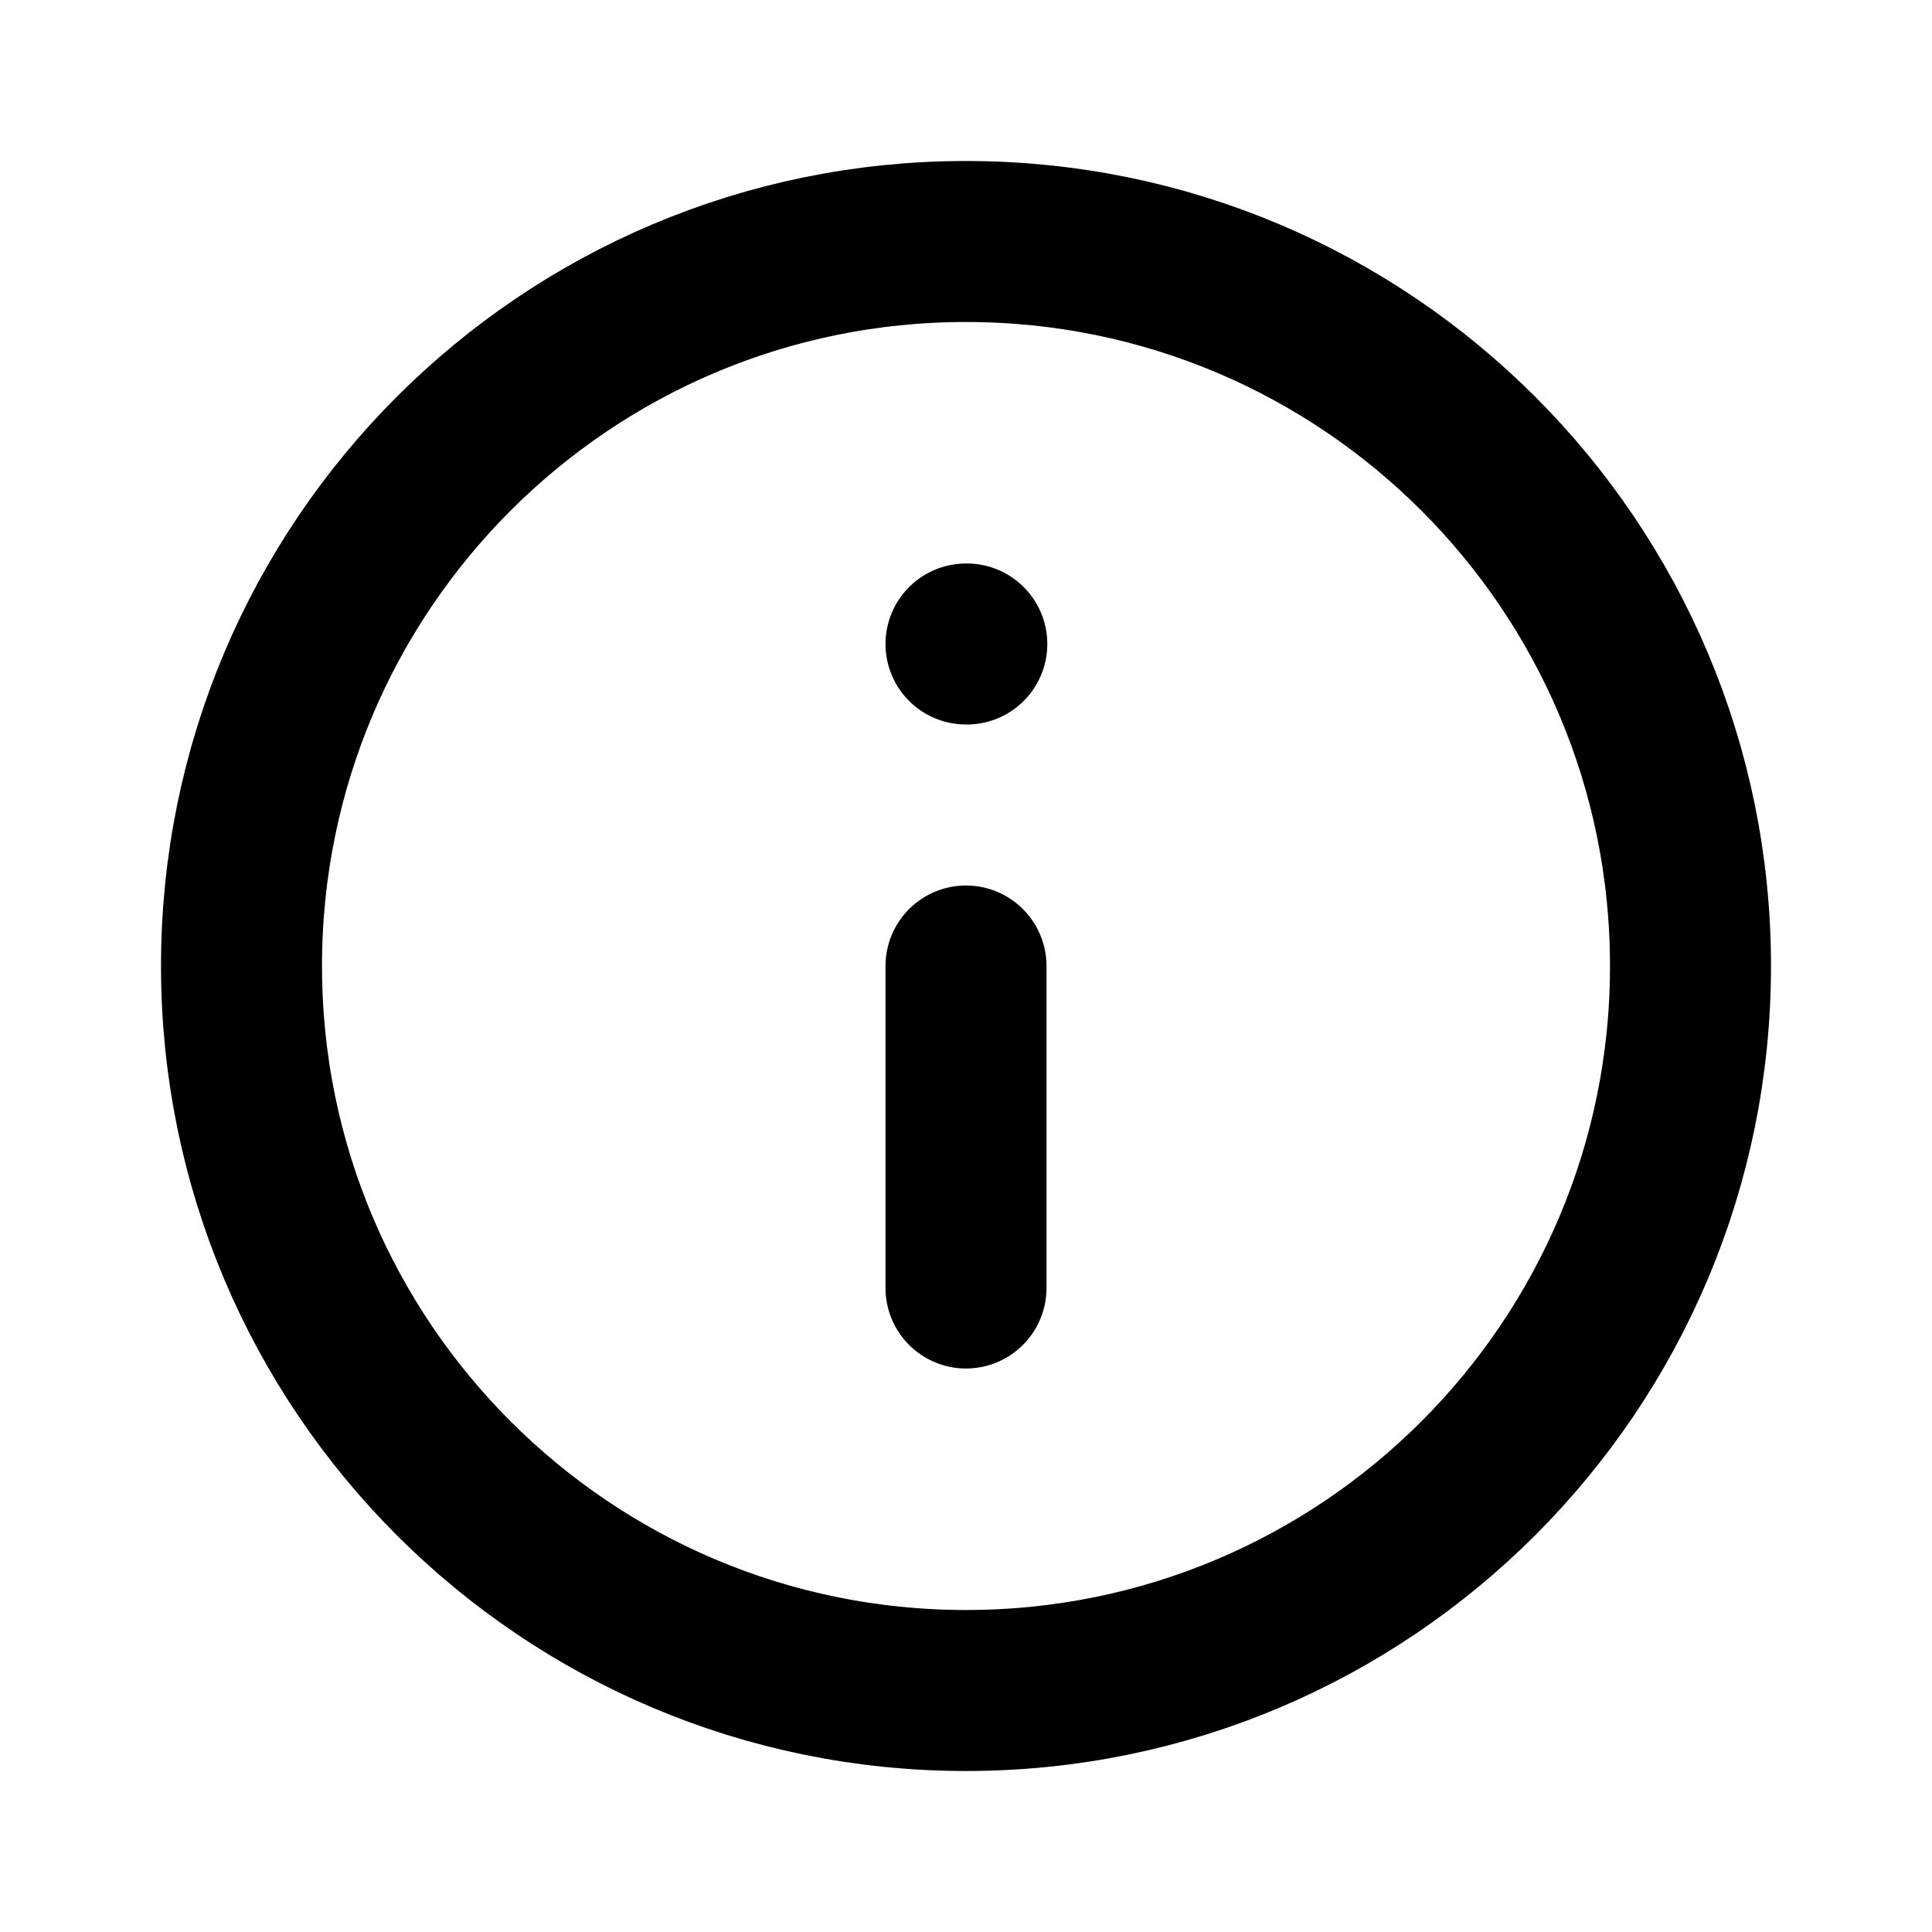
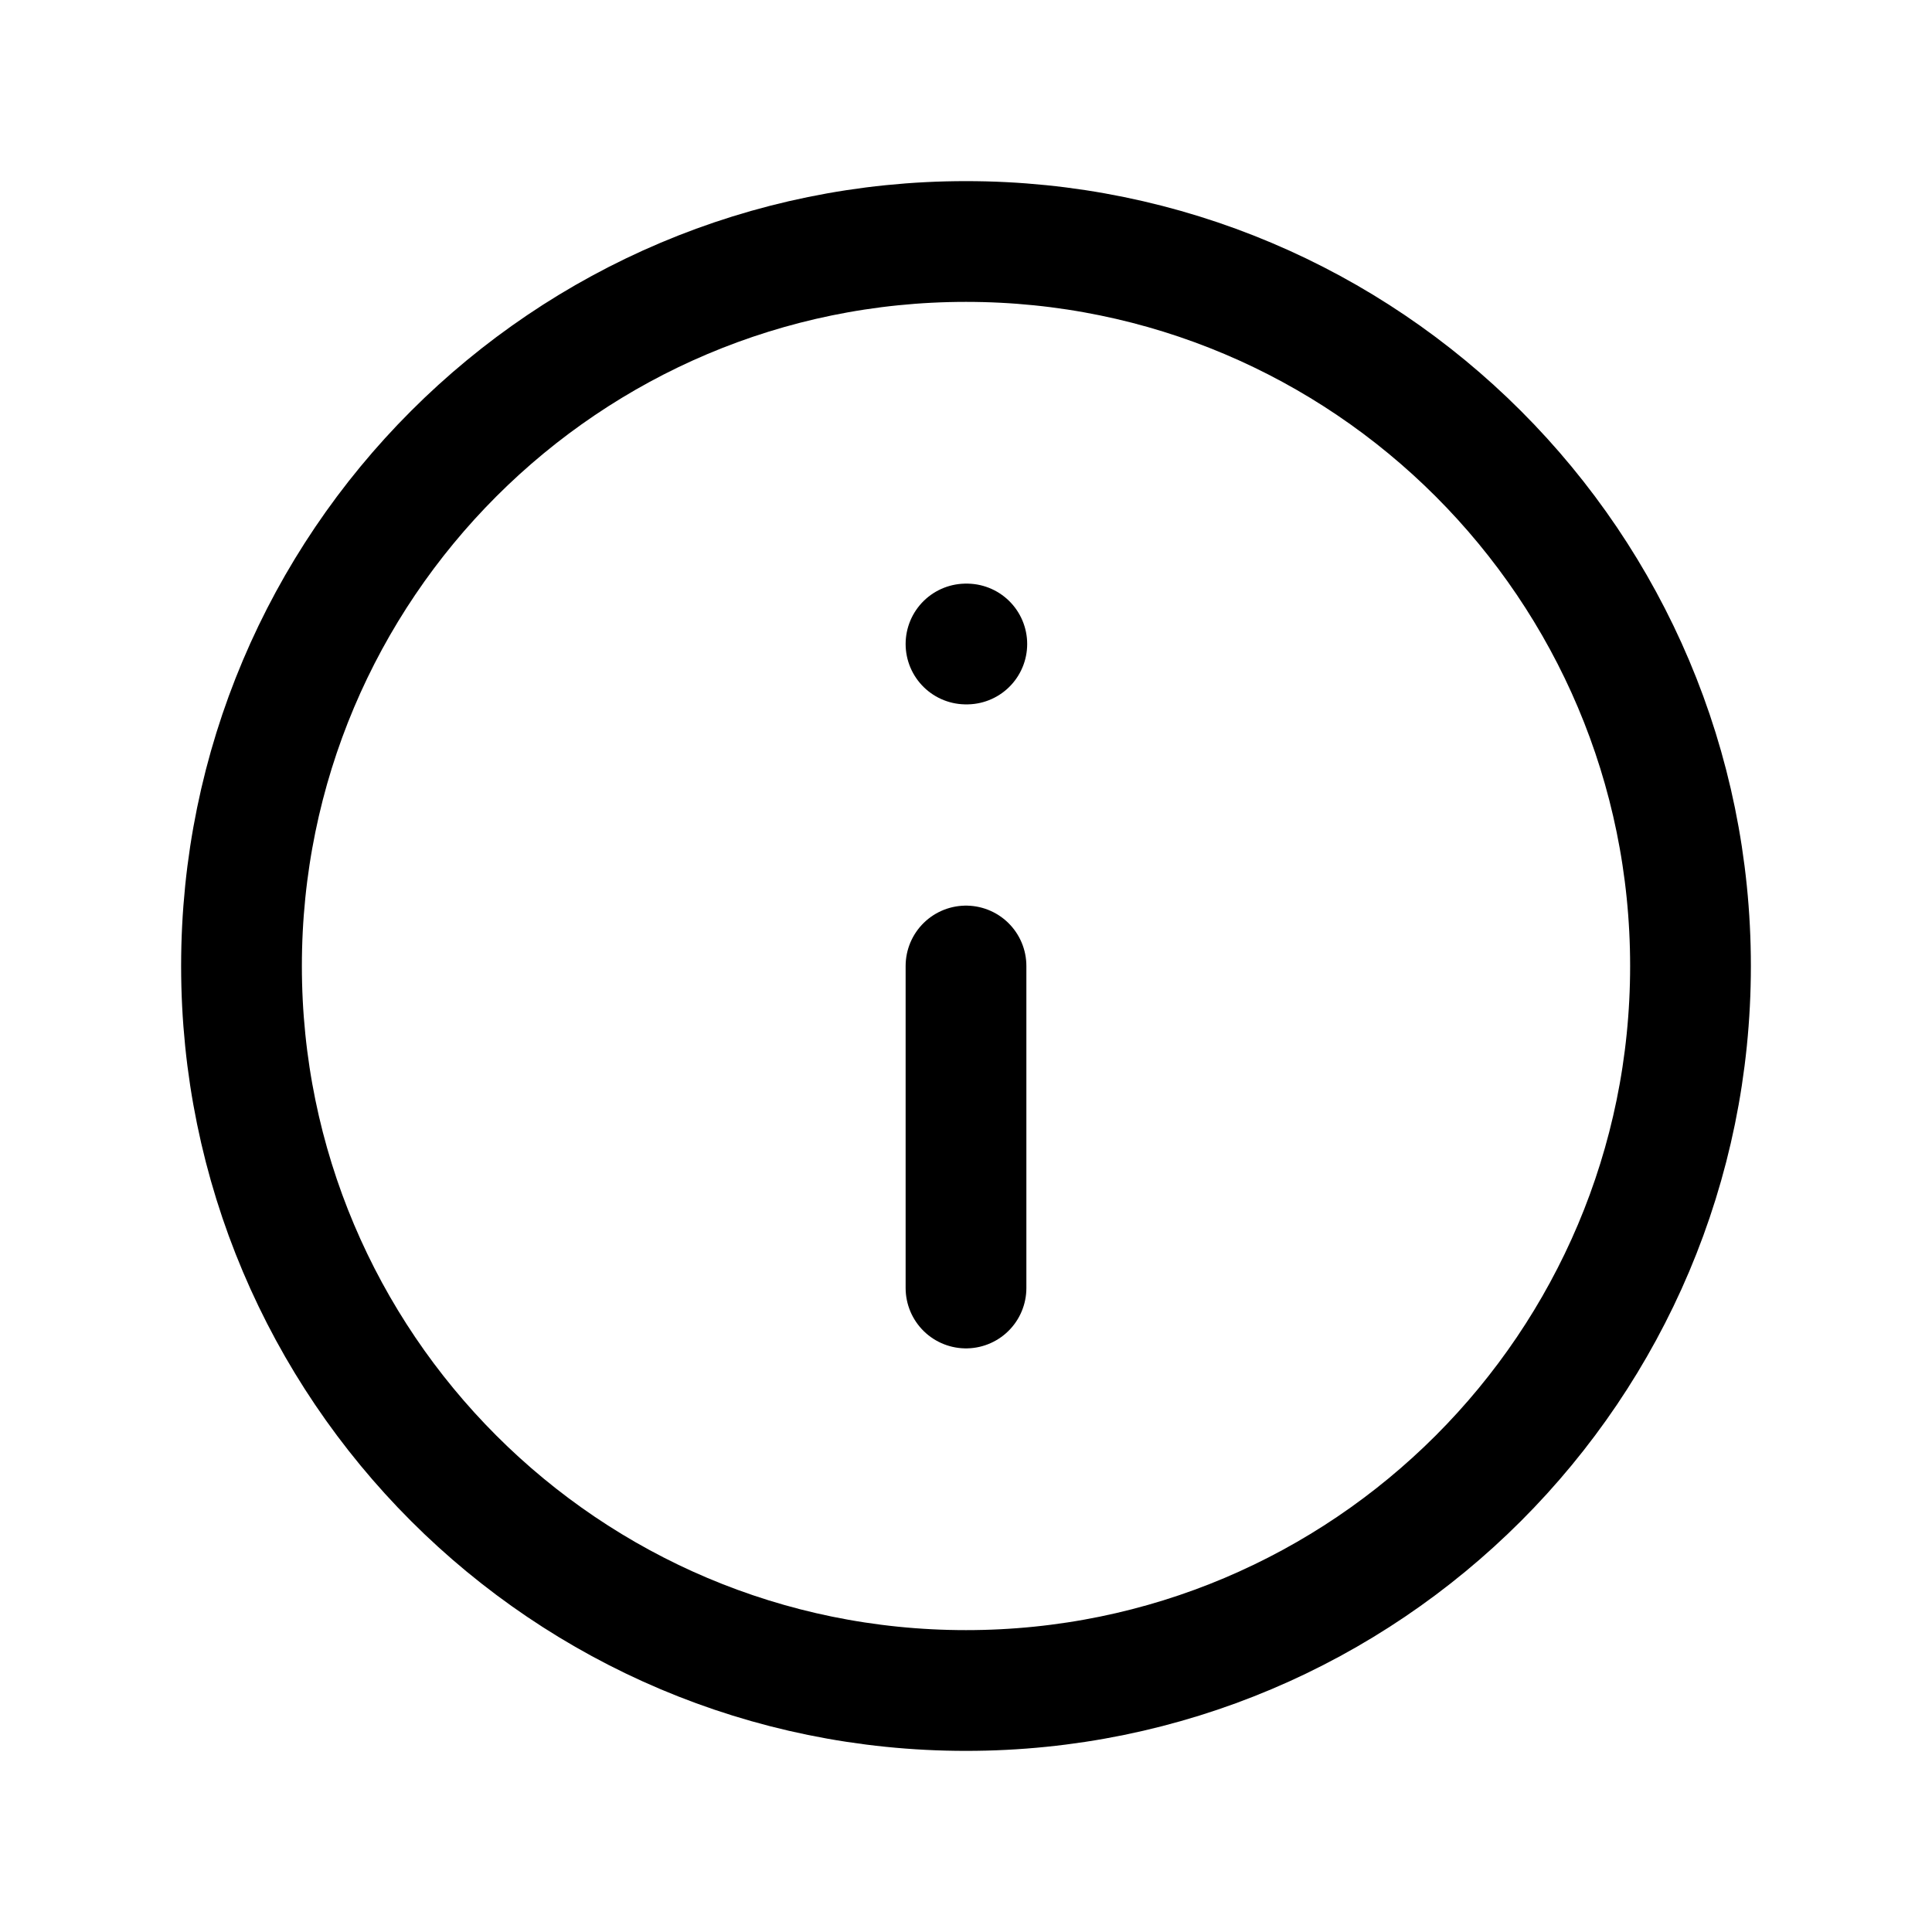
<svg xmlns="http://www.w3.org/2000/svg" width="24" height="24" viewBox="0 0 24 24" fill="none">
-   <path d="M12 21C16.971 21 21 16.971 21 12C21 7.029 16.971 3 12 3C7.029 3 3 7.029 3 12C3 16.971 7.029 21 12 21Z" stroke="black" stroke-width="2" stroke-linecap="round" stroke-linejoin="round" />
-   <path d="M12 16V12" stroke="black" stroke-width="2" stroke-linecap="round" stroke-linejoin="round" />
-   <path d="M12 8H12.01" stroke="black" stroke-width="2" stroke-linecap="round" stroke-linejoin="round" />
+   <path d="M12 21C16.971 21 21 16.971 21 12C21 7.029 16.971 3 12 3C7.029 3 3 7.029 3 12C3 16.971 7.029 21 12 21Z" stroke="black" stroke-width="1.5" stroke-linecap="round" stroke-linejoin="round" />
+   <path d="M12 16V12" stroke="black" stroke-width="1.5" stroke-linecap="round" stroke-linejoin="round" />
+   <path d="M12 8H12.01" stroke="black" stroke-width="1.5" stroke-linecap="round" stroke-linejoin="round" />
</svg>
